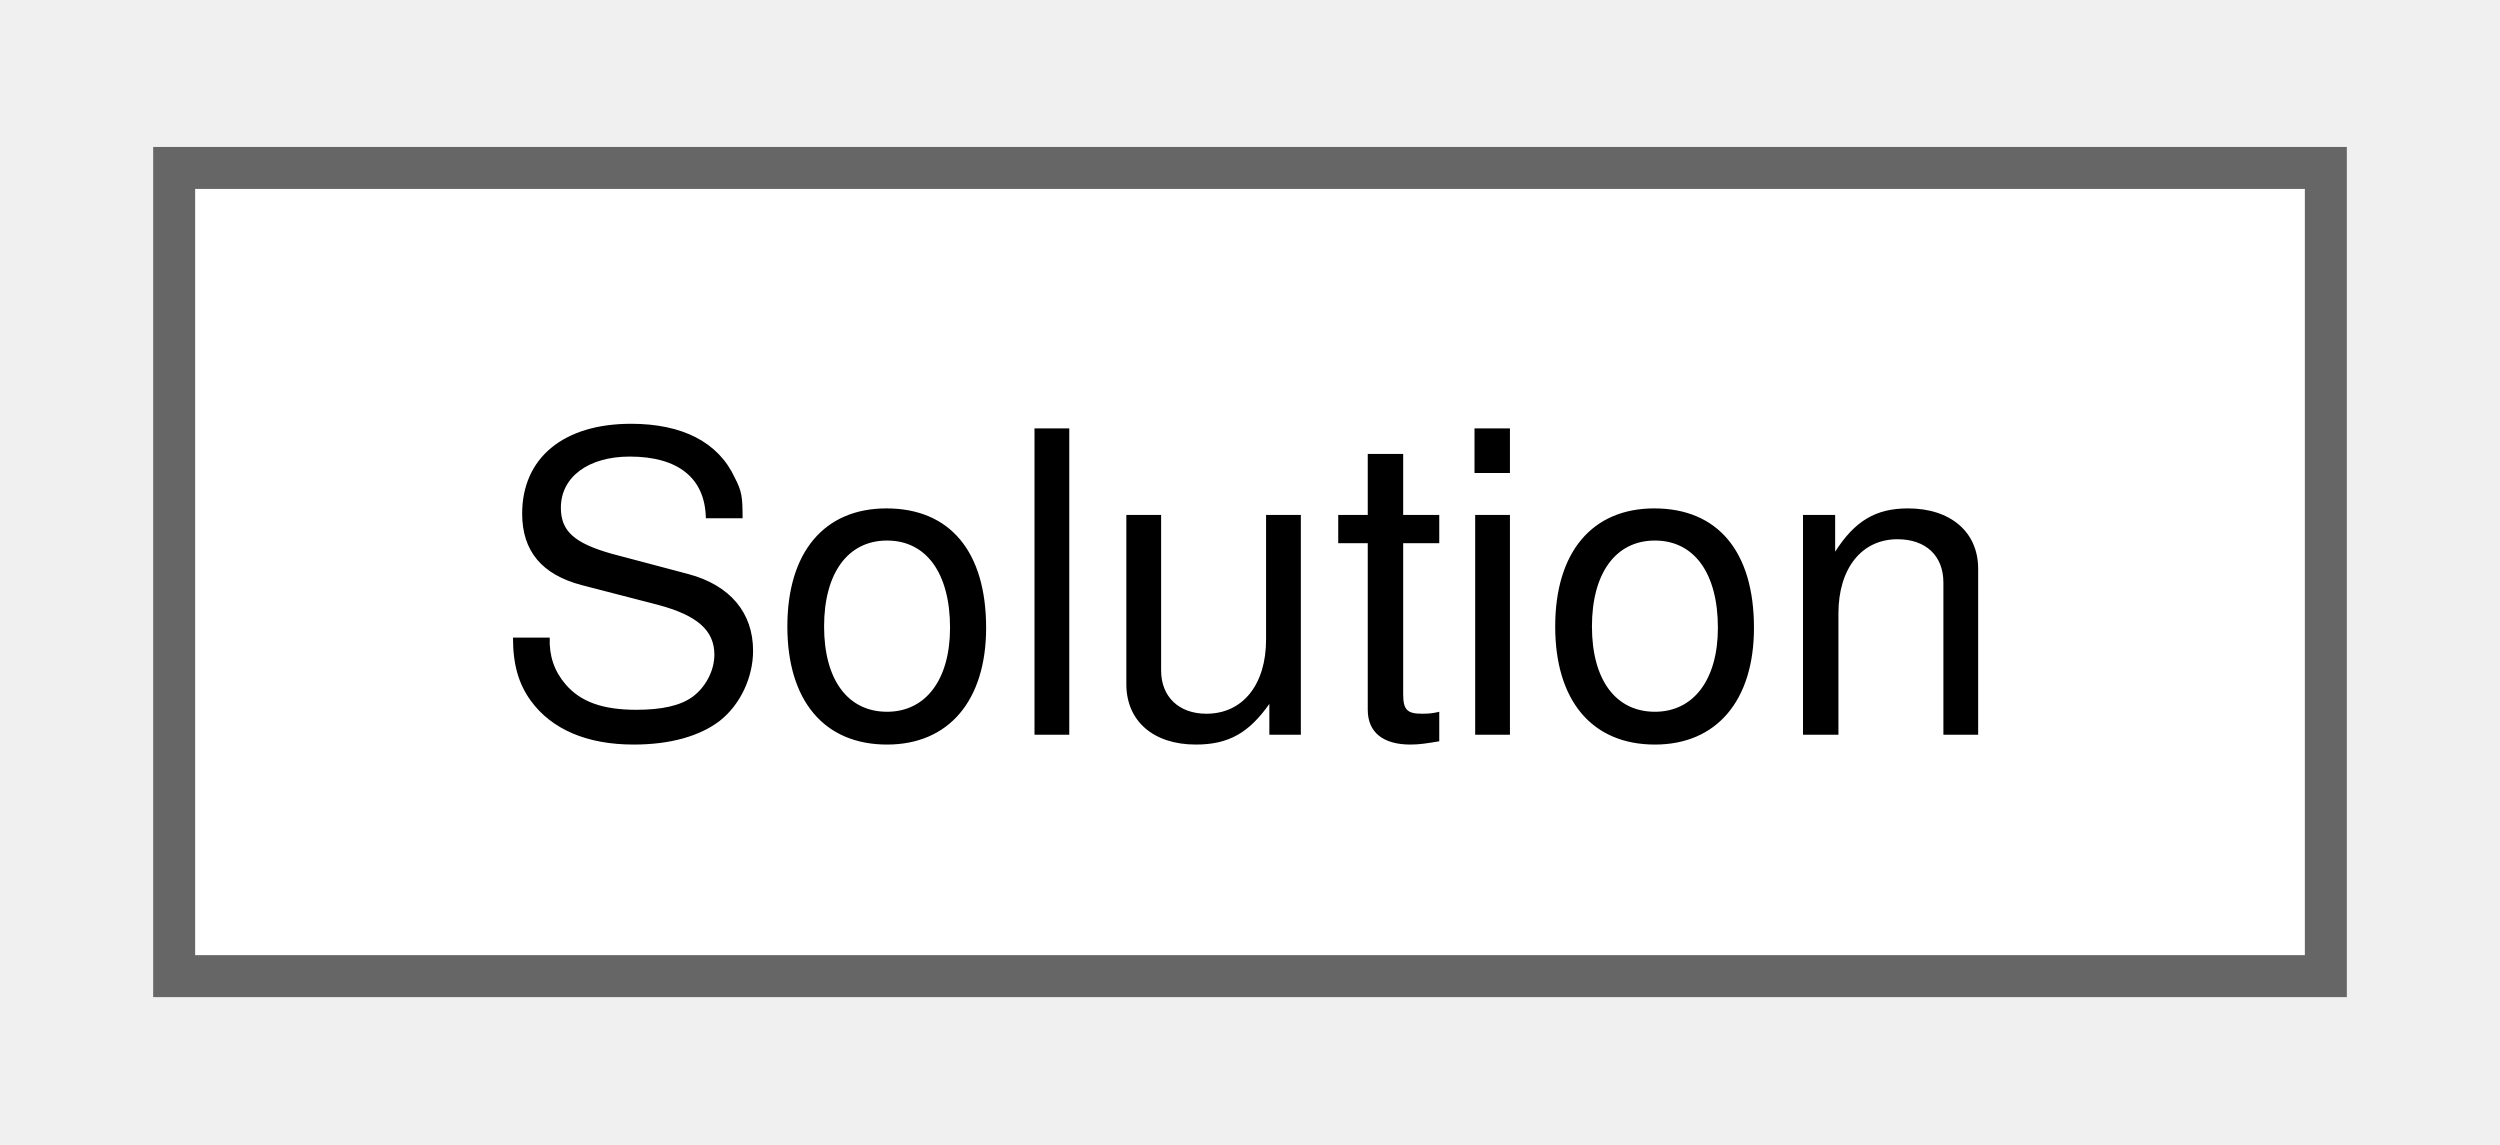
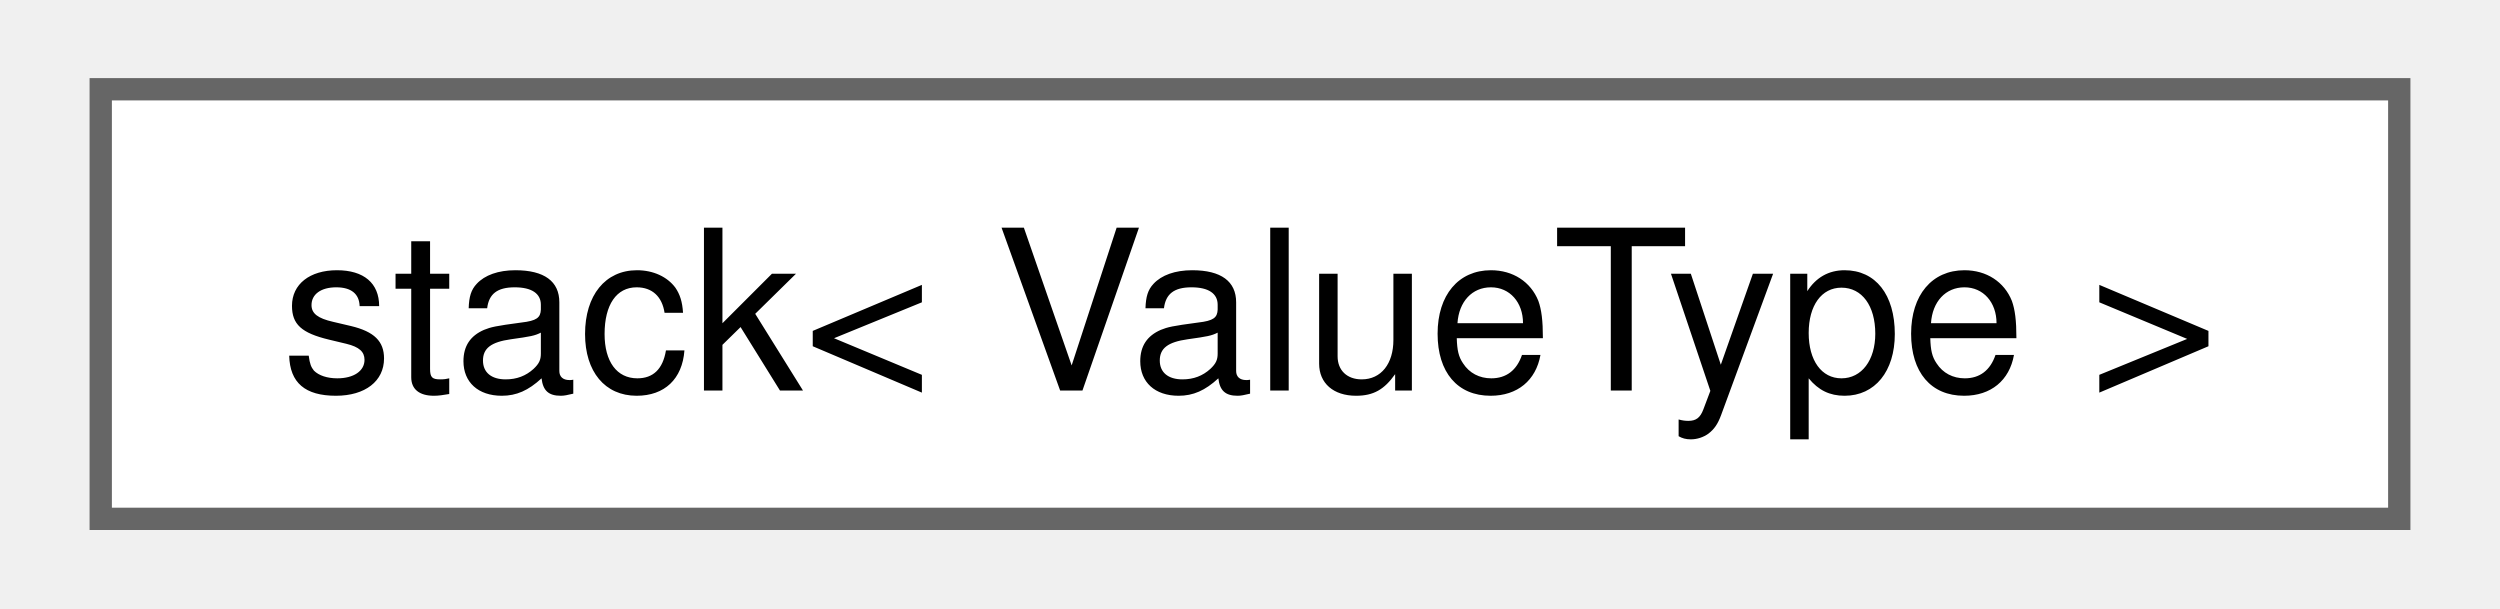
- <svg xmlns="http://www.w3.org/2000/svg" xmlns:xlink="http://www.w3.org/1999/xlink" width="59pt" height="27pt" viewBox="0.00 0.00 59.25 27.25">
+ <svg xmlns="http://www.w3.org/2000/svg" xmlns:xlink="http://www.w3.org/1999/xlink" width="111pt" height="27pt" viewBox="0.00 0.00 111.00 27.25">
  <g id="graph0" class="graph" transform="scale(1 1) rotate(0) translate(4 23.25)">
    <g id="Node000000" class="node">
      <g id="a_Node000000">
-         <a xlink:href="dd/d4f/class_solution.html" target="_top" xlink:title=" ">
-           <polygon fill="white" stroke="#666666" points="51.25,-19.25 0,-19.25 0,0 51.25,0 51.25,-19.25" />
-           <text text-anchor="middle" x="25.62" y="-5.75" font-family="Helvetica,sans-Serif" font-size="10.00">Solution</text>
+         <a xlink:href="d1/dc2/classstack.html" target="_top" xlink:title="for std::invalid_argument">
+           <polygon fill="white" stroke="#666666" points="103,-19.25 0,-19.25 0,0 103,0 103,-19.25" />
+           <text text-anchor="middle" x="51.5" y="-5.75" font-family="Helvetica,sans-Serif" font-size="10.00">stack&lt; ValueType &gt;</text>
        </a>
      </g>
    </g>
  </g>
</svg>
